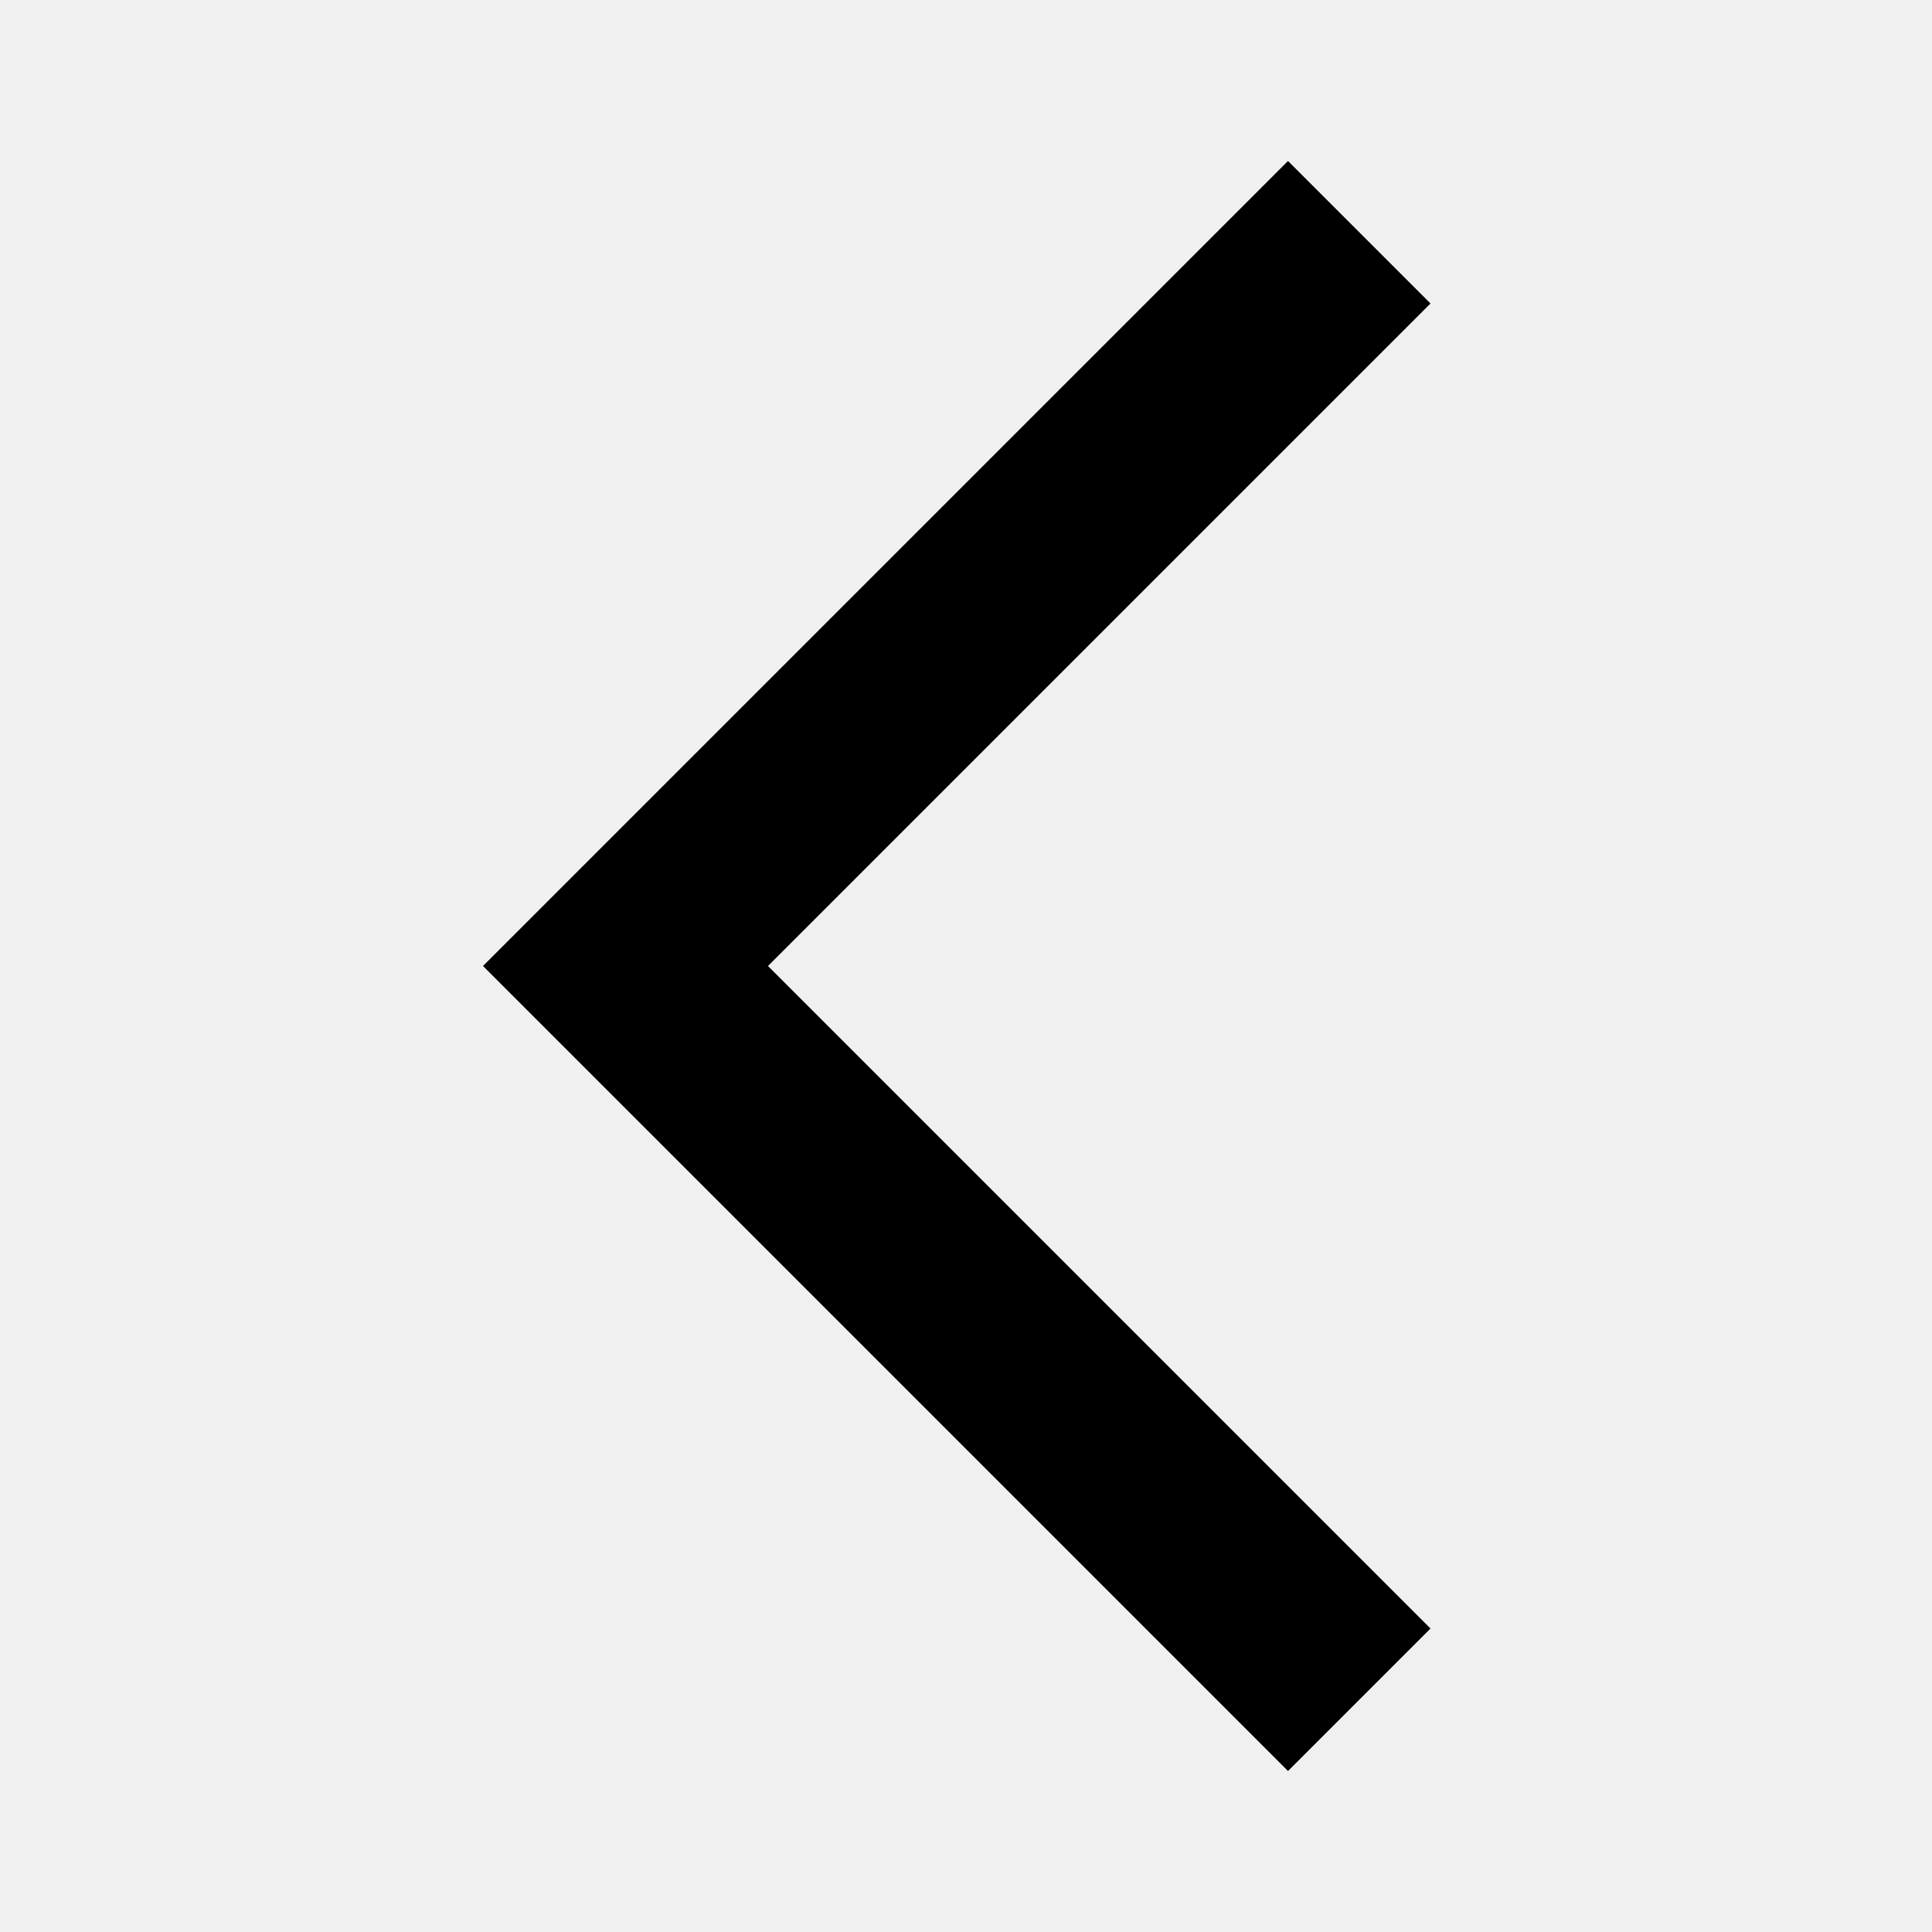
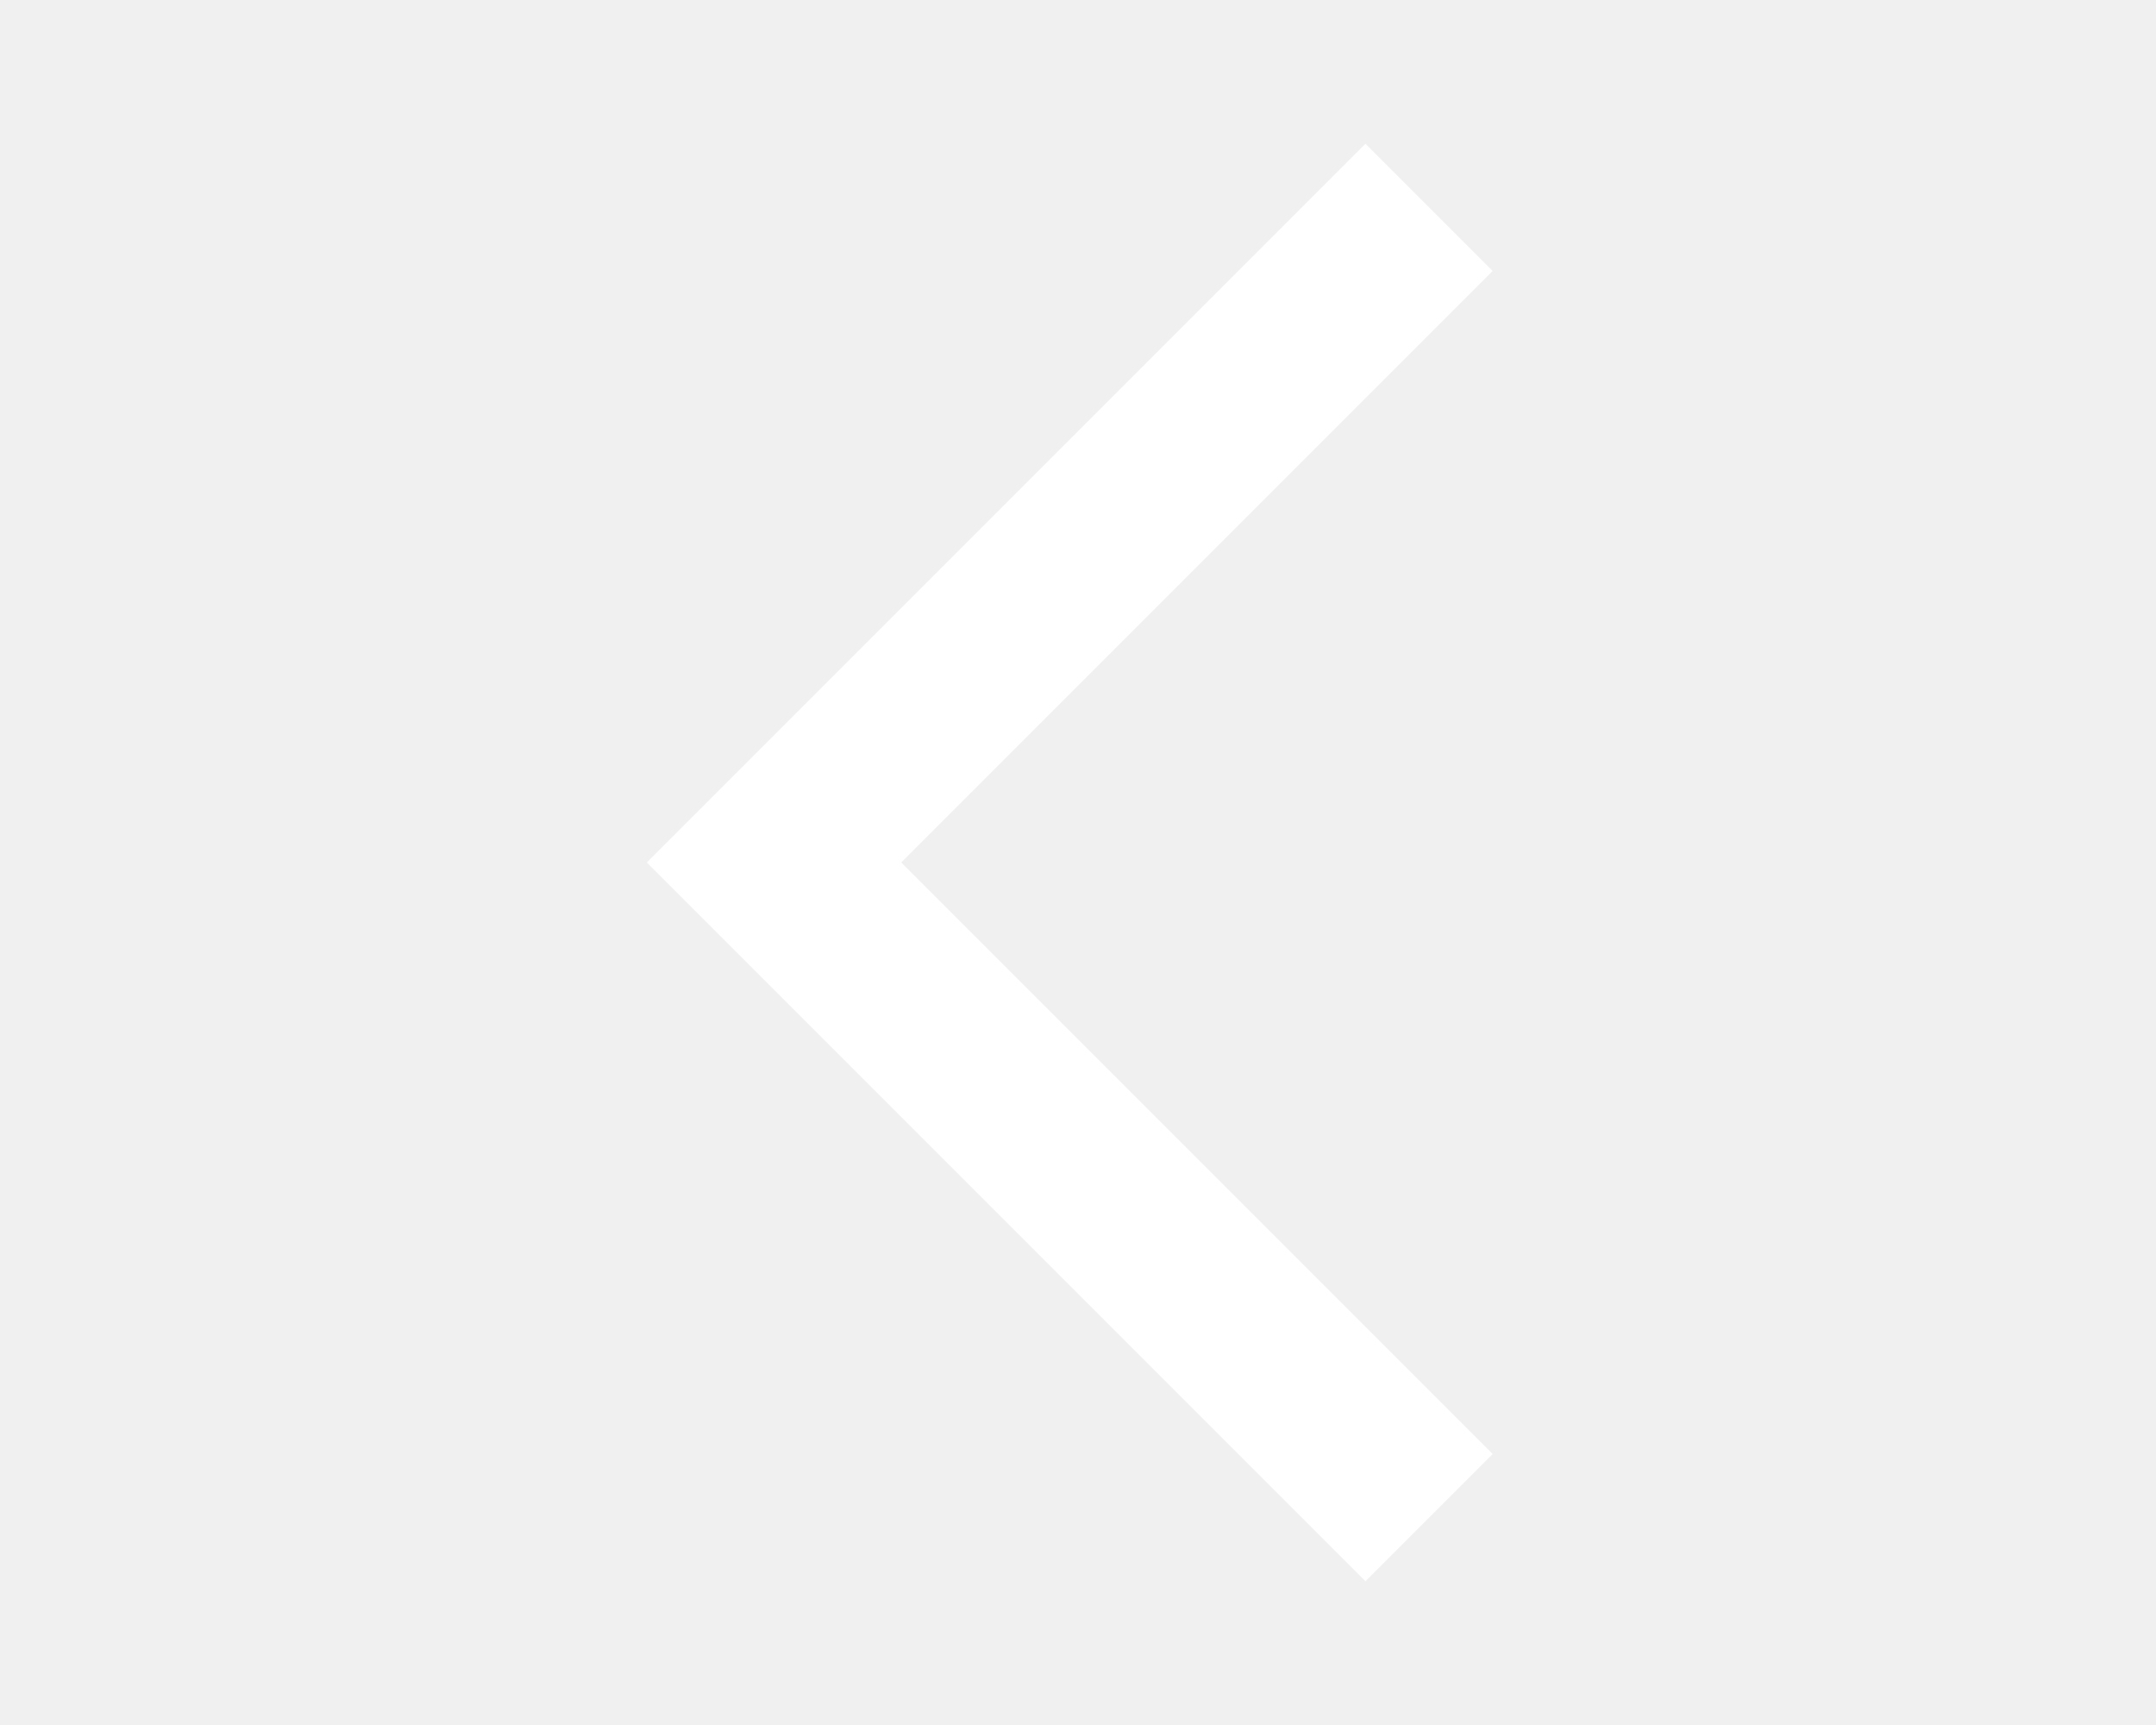
- <svg xmlns="http://www.w3.org/2000/svg" enable-background="new 0 0 24 24" height="24px" viewBox="0 0 24 24" width="24px" fill="#000000">
+ <svg xmlns="http://www.w3.org/2000/svg" enable-background="new 0 0 24 24" height="16px" viewBox="0 0 24 24" width="20px" fill="#FFFFFF">
  <rect fill="none" height="24" width="24" />
  <g>
    <polygon points="17.77,3.77 16,2 6,12 16,22 17.77,20.23 9.54,12" />
  </g>
</svg>
